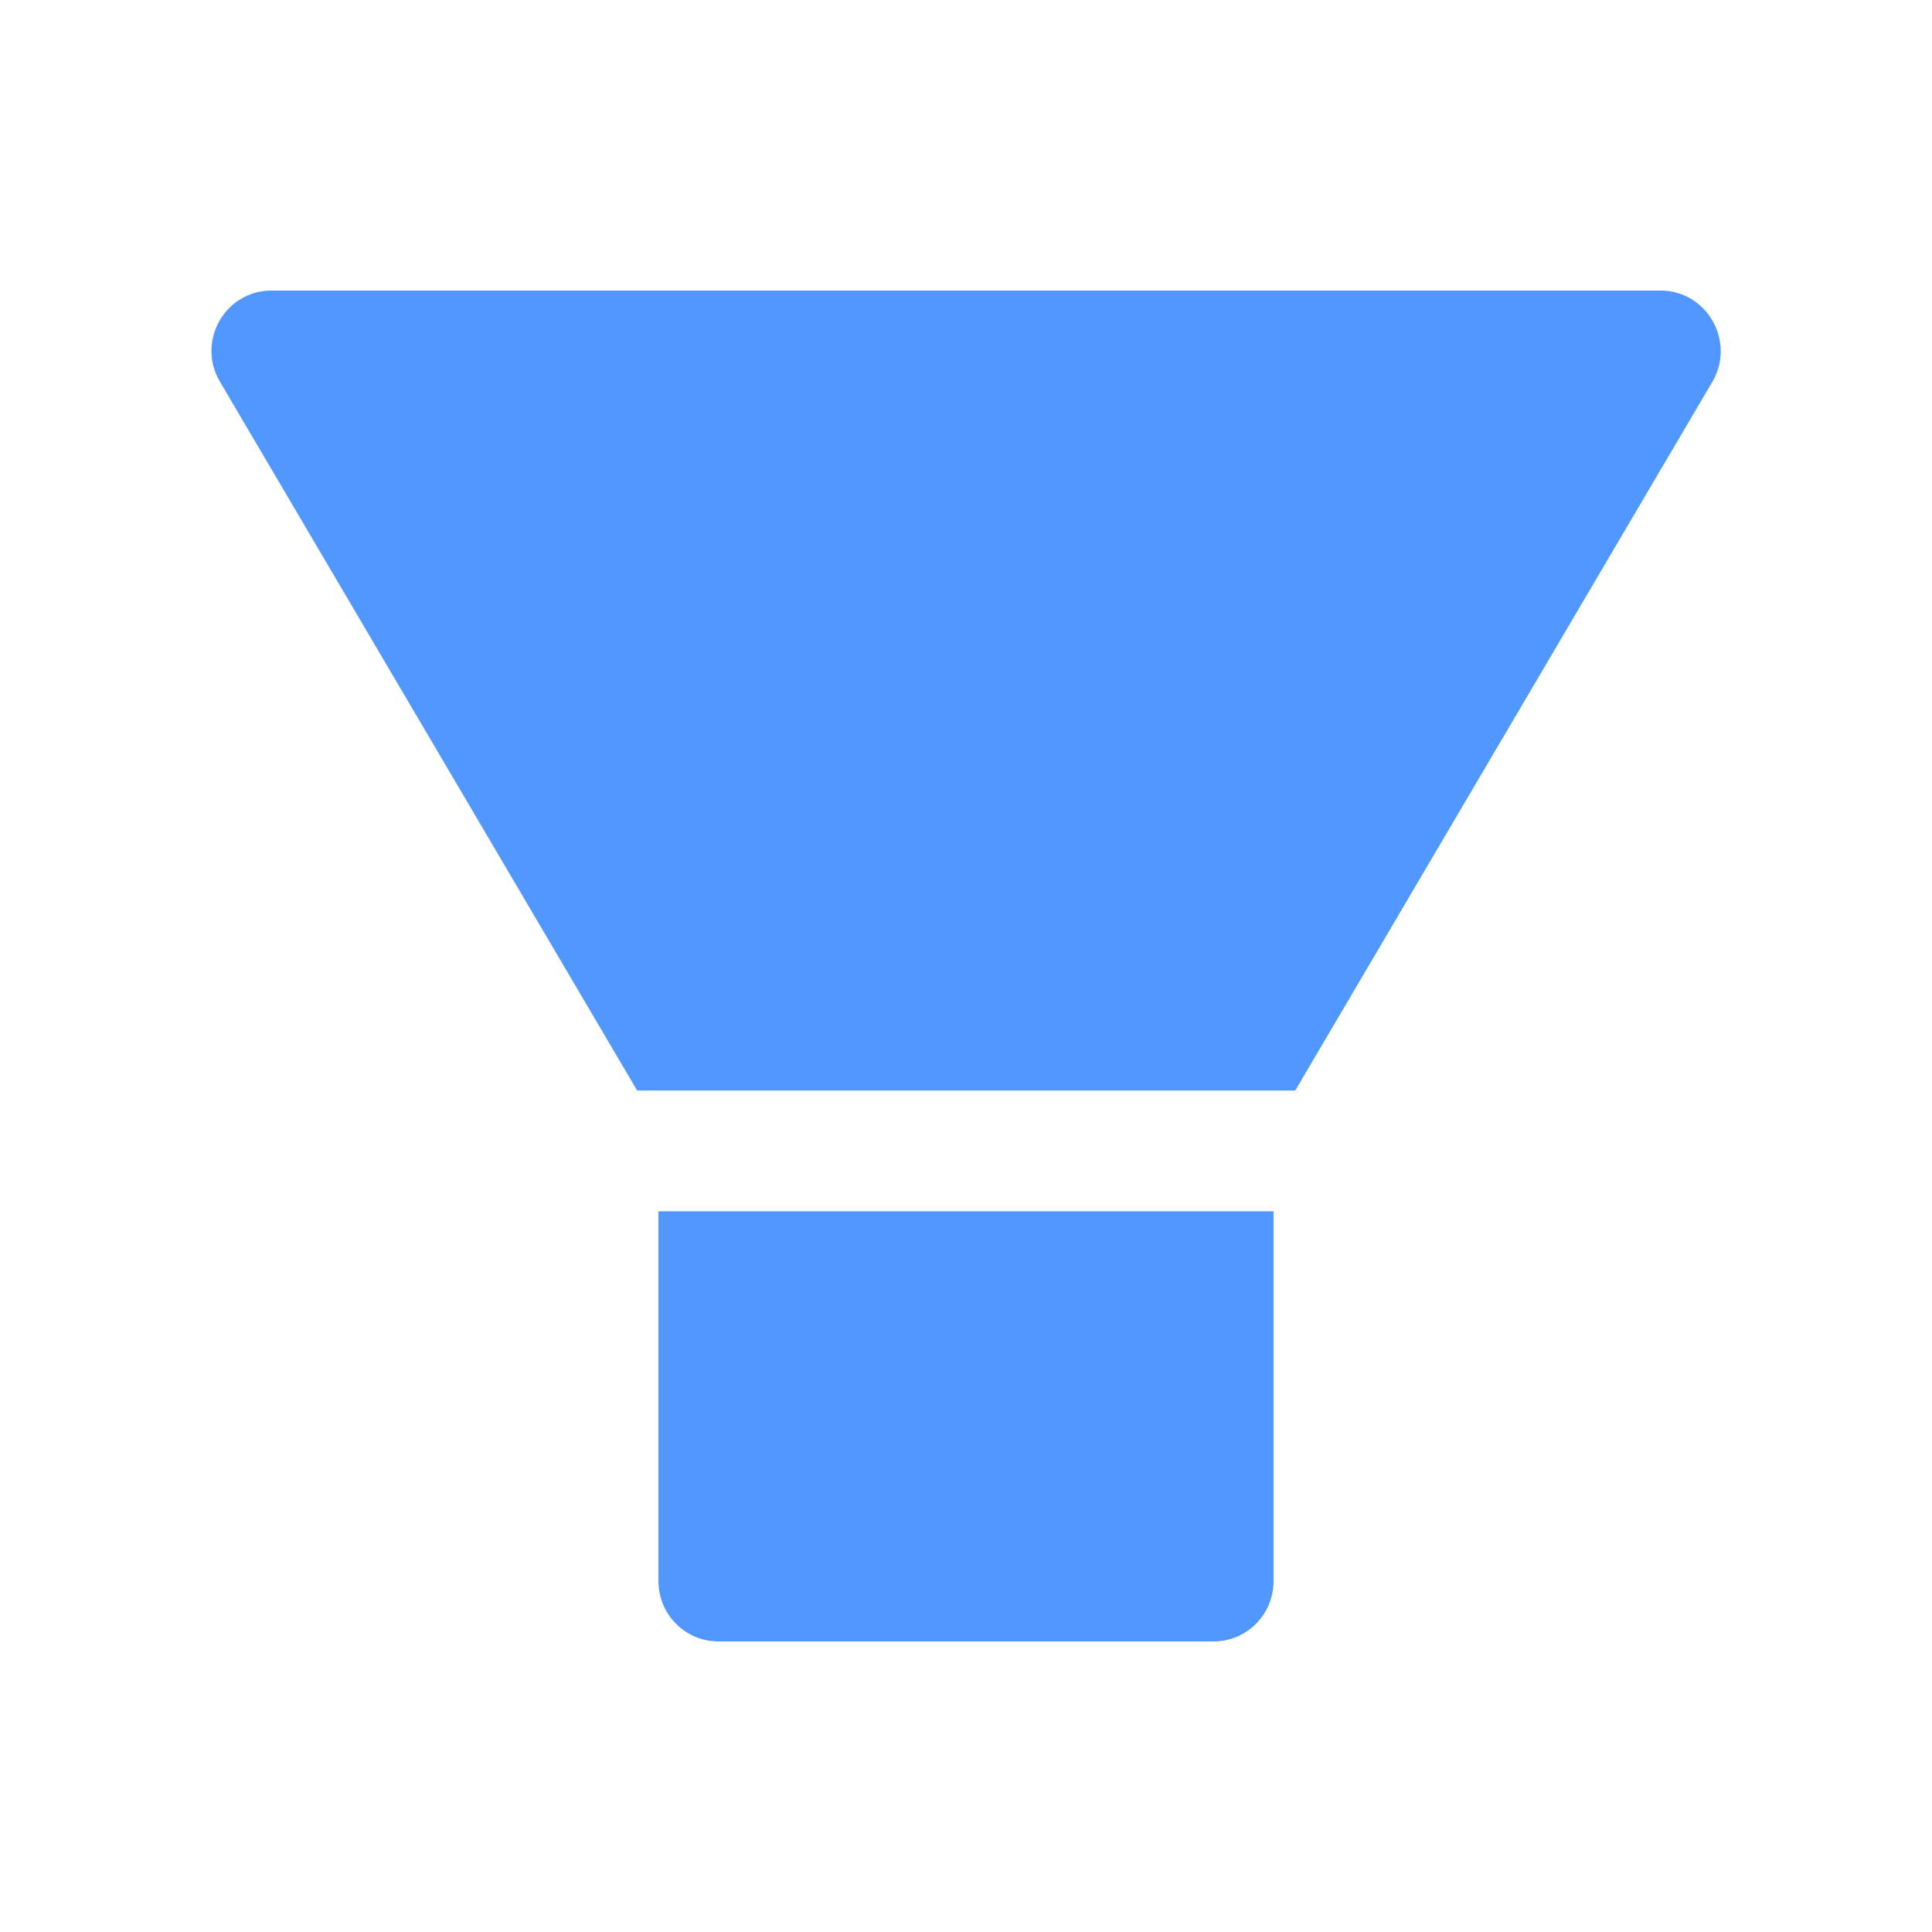
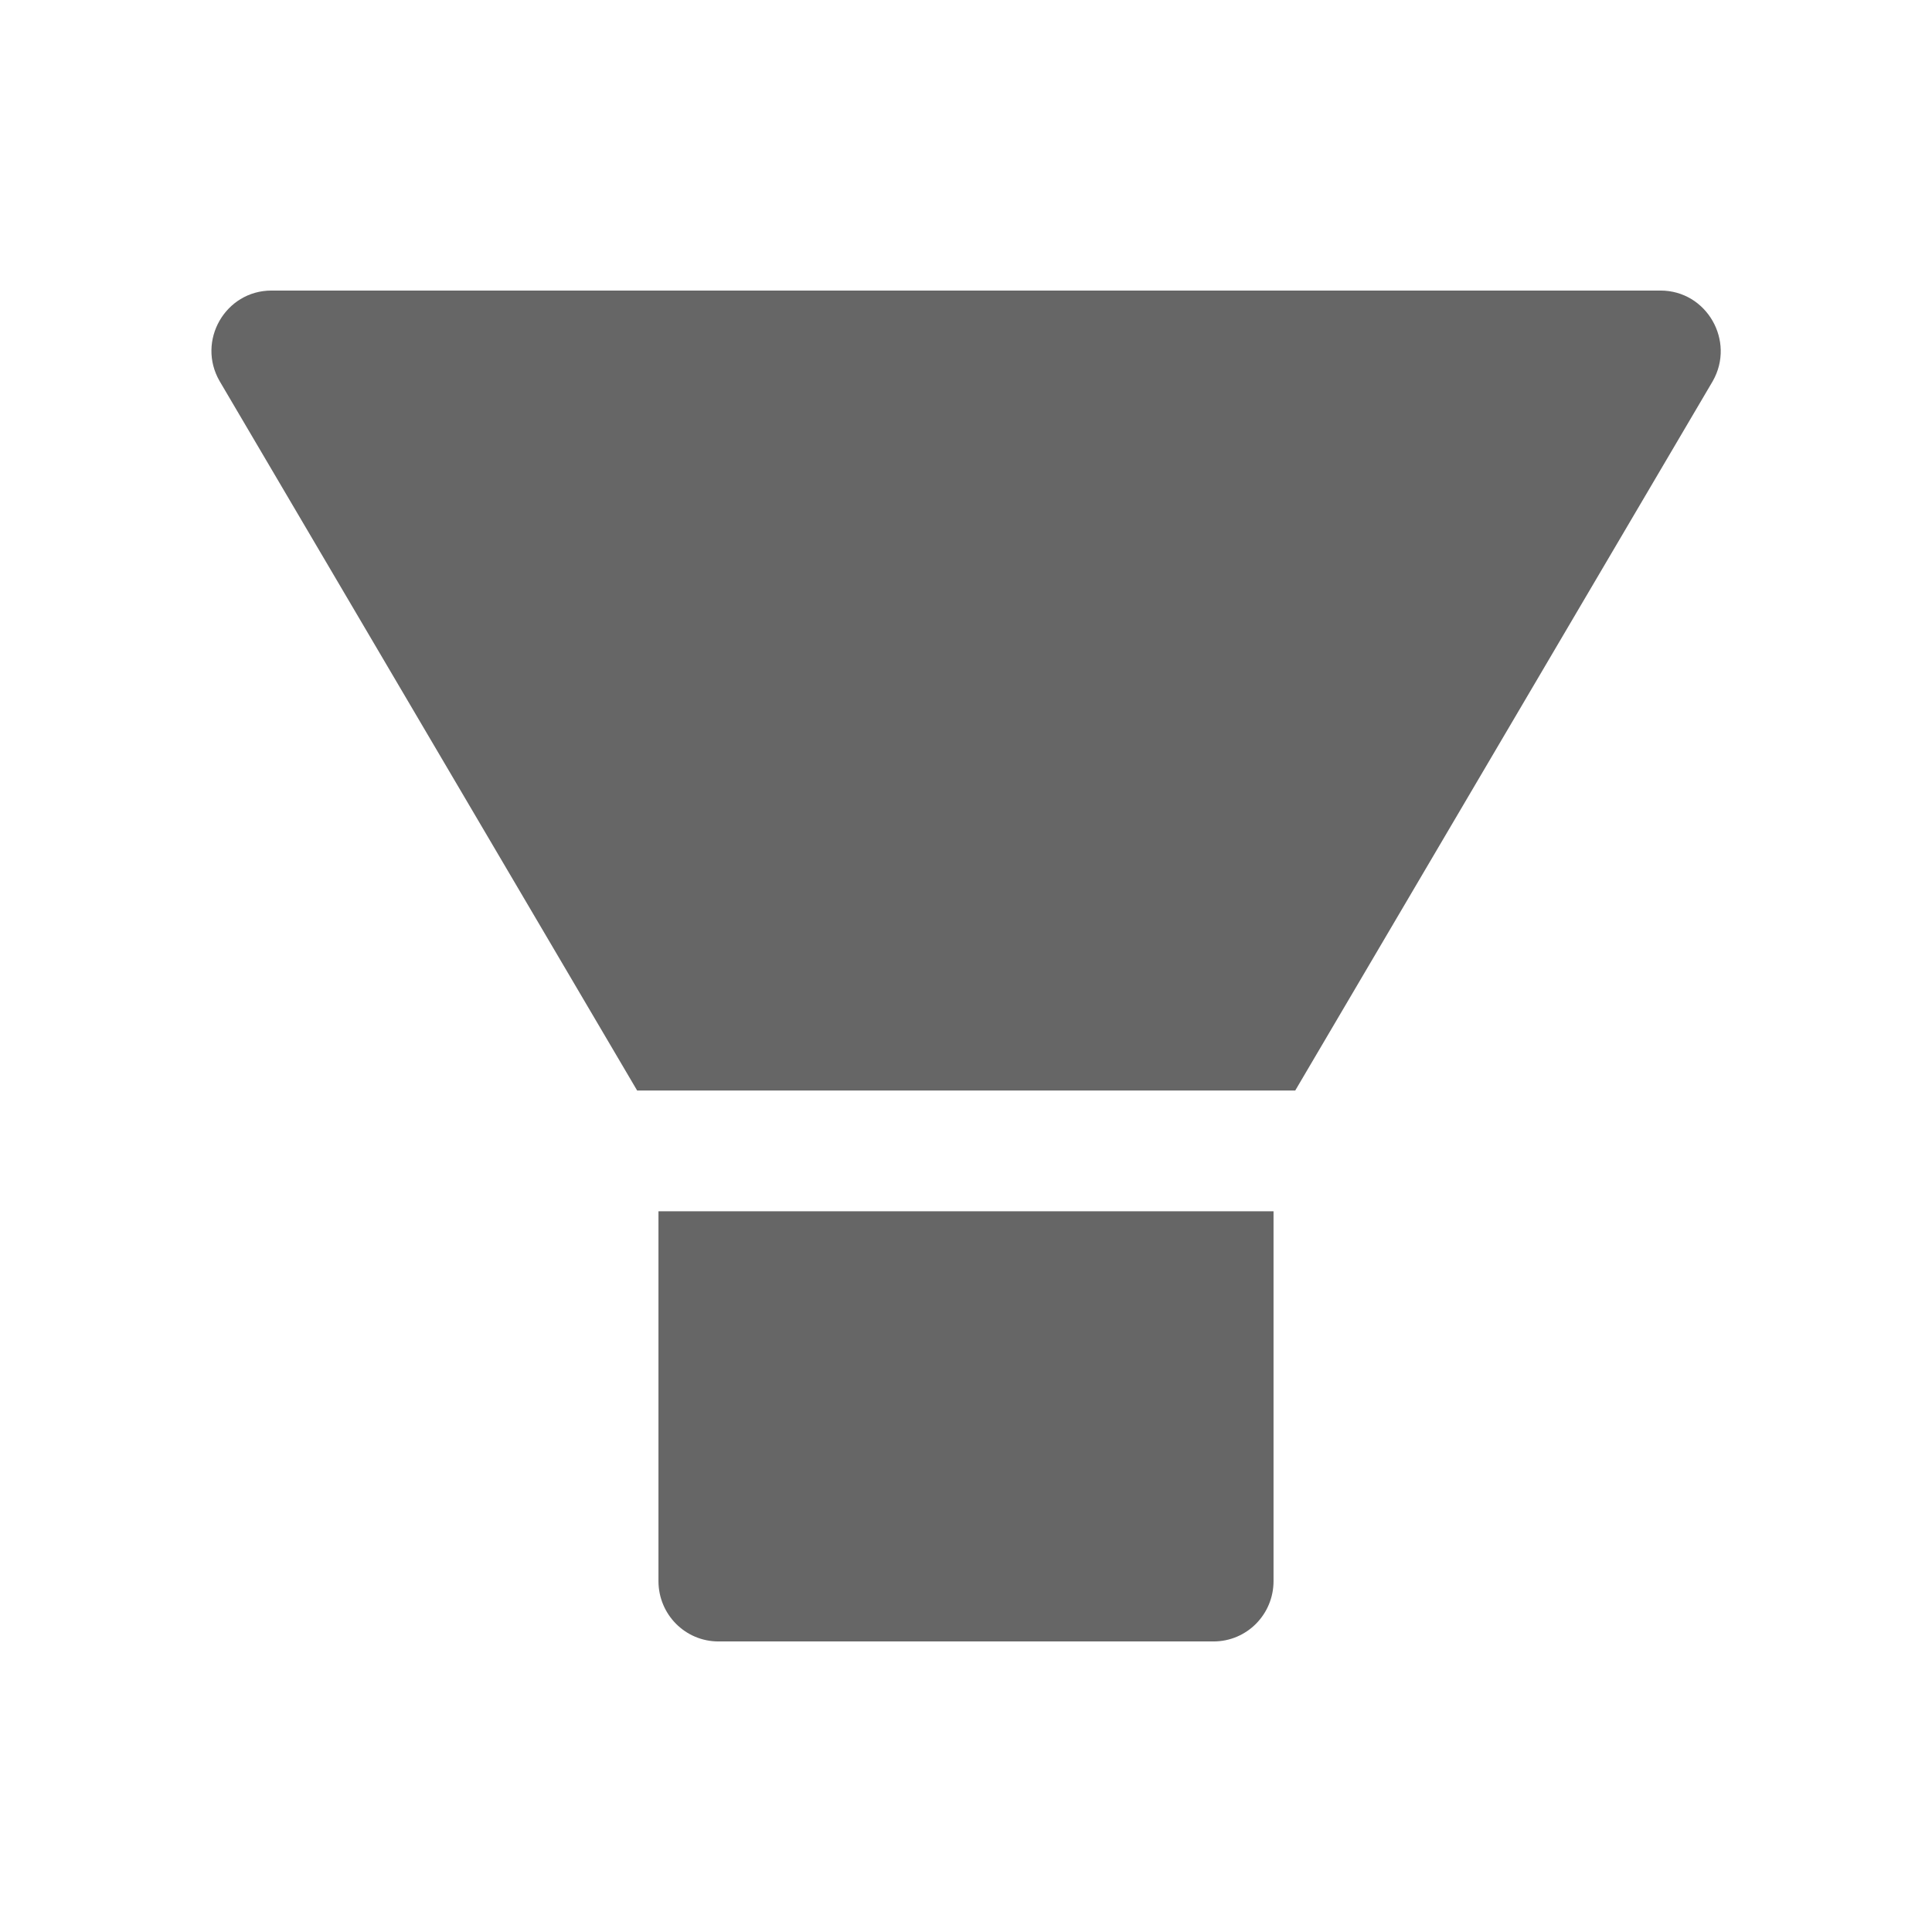
<svg xmlns="http://www.w3.org/2000/svg" class="icon" width="128px" height="128.00px" viewBox="0 0 1024 1024" version="1.1">
-   <path fill="#5098FF" d="M349 838c0 17.7 14.2 32 31.8 32h262.4c17.6 0 31.8-14.3 31.8-32V642H349v196zM880.1 154H143.9c-24.5 0-39.8 26.7-27.5 48l221.3 376h348.8l221.3-376c12.1-21.3-3.2-48-27.7-48z" />
+   <path fill="#666666" d="M349 838c0 17.7 14.2 32 31.8 32h262.4c17.6 0 31.8-14.3 31.8-32V642H349v196zM880.1 154H143.9c-24.5 0-39.8 26.7-27.5 48l221.3 376h348.8l221.3-376c12.1-21.3-3.2-48-27.7-48z" />
</svg>
